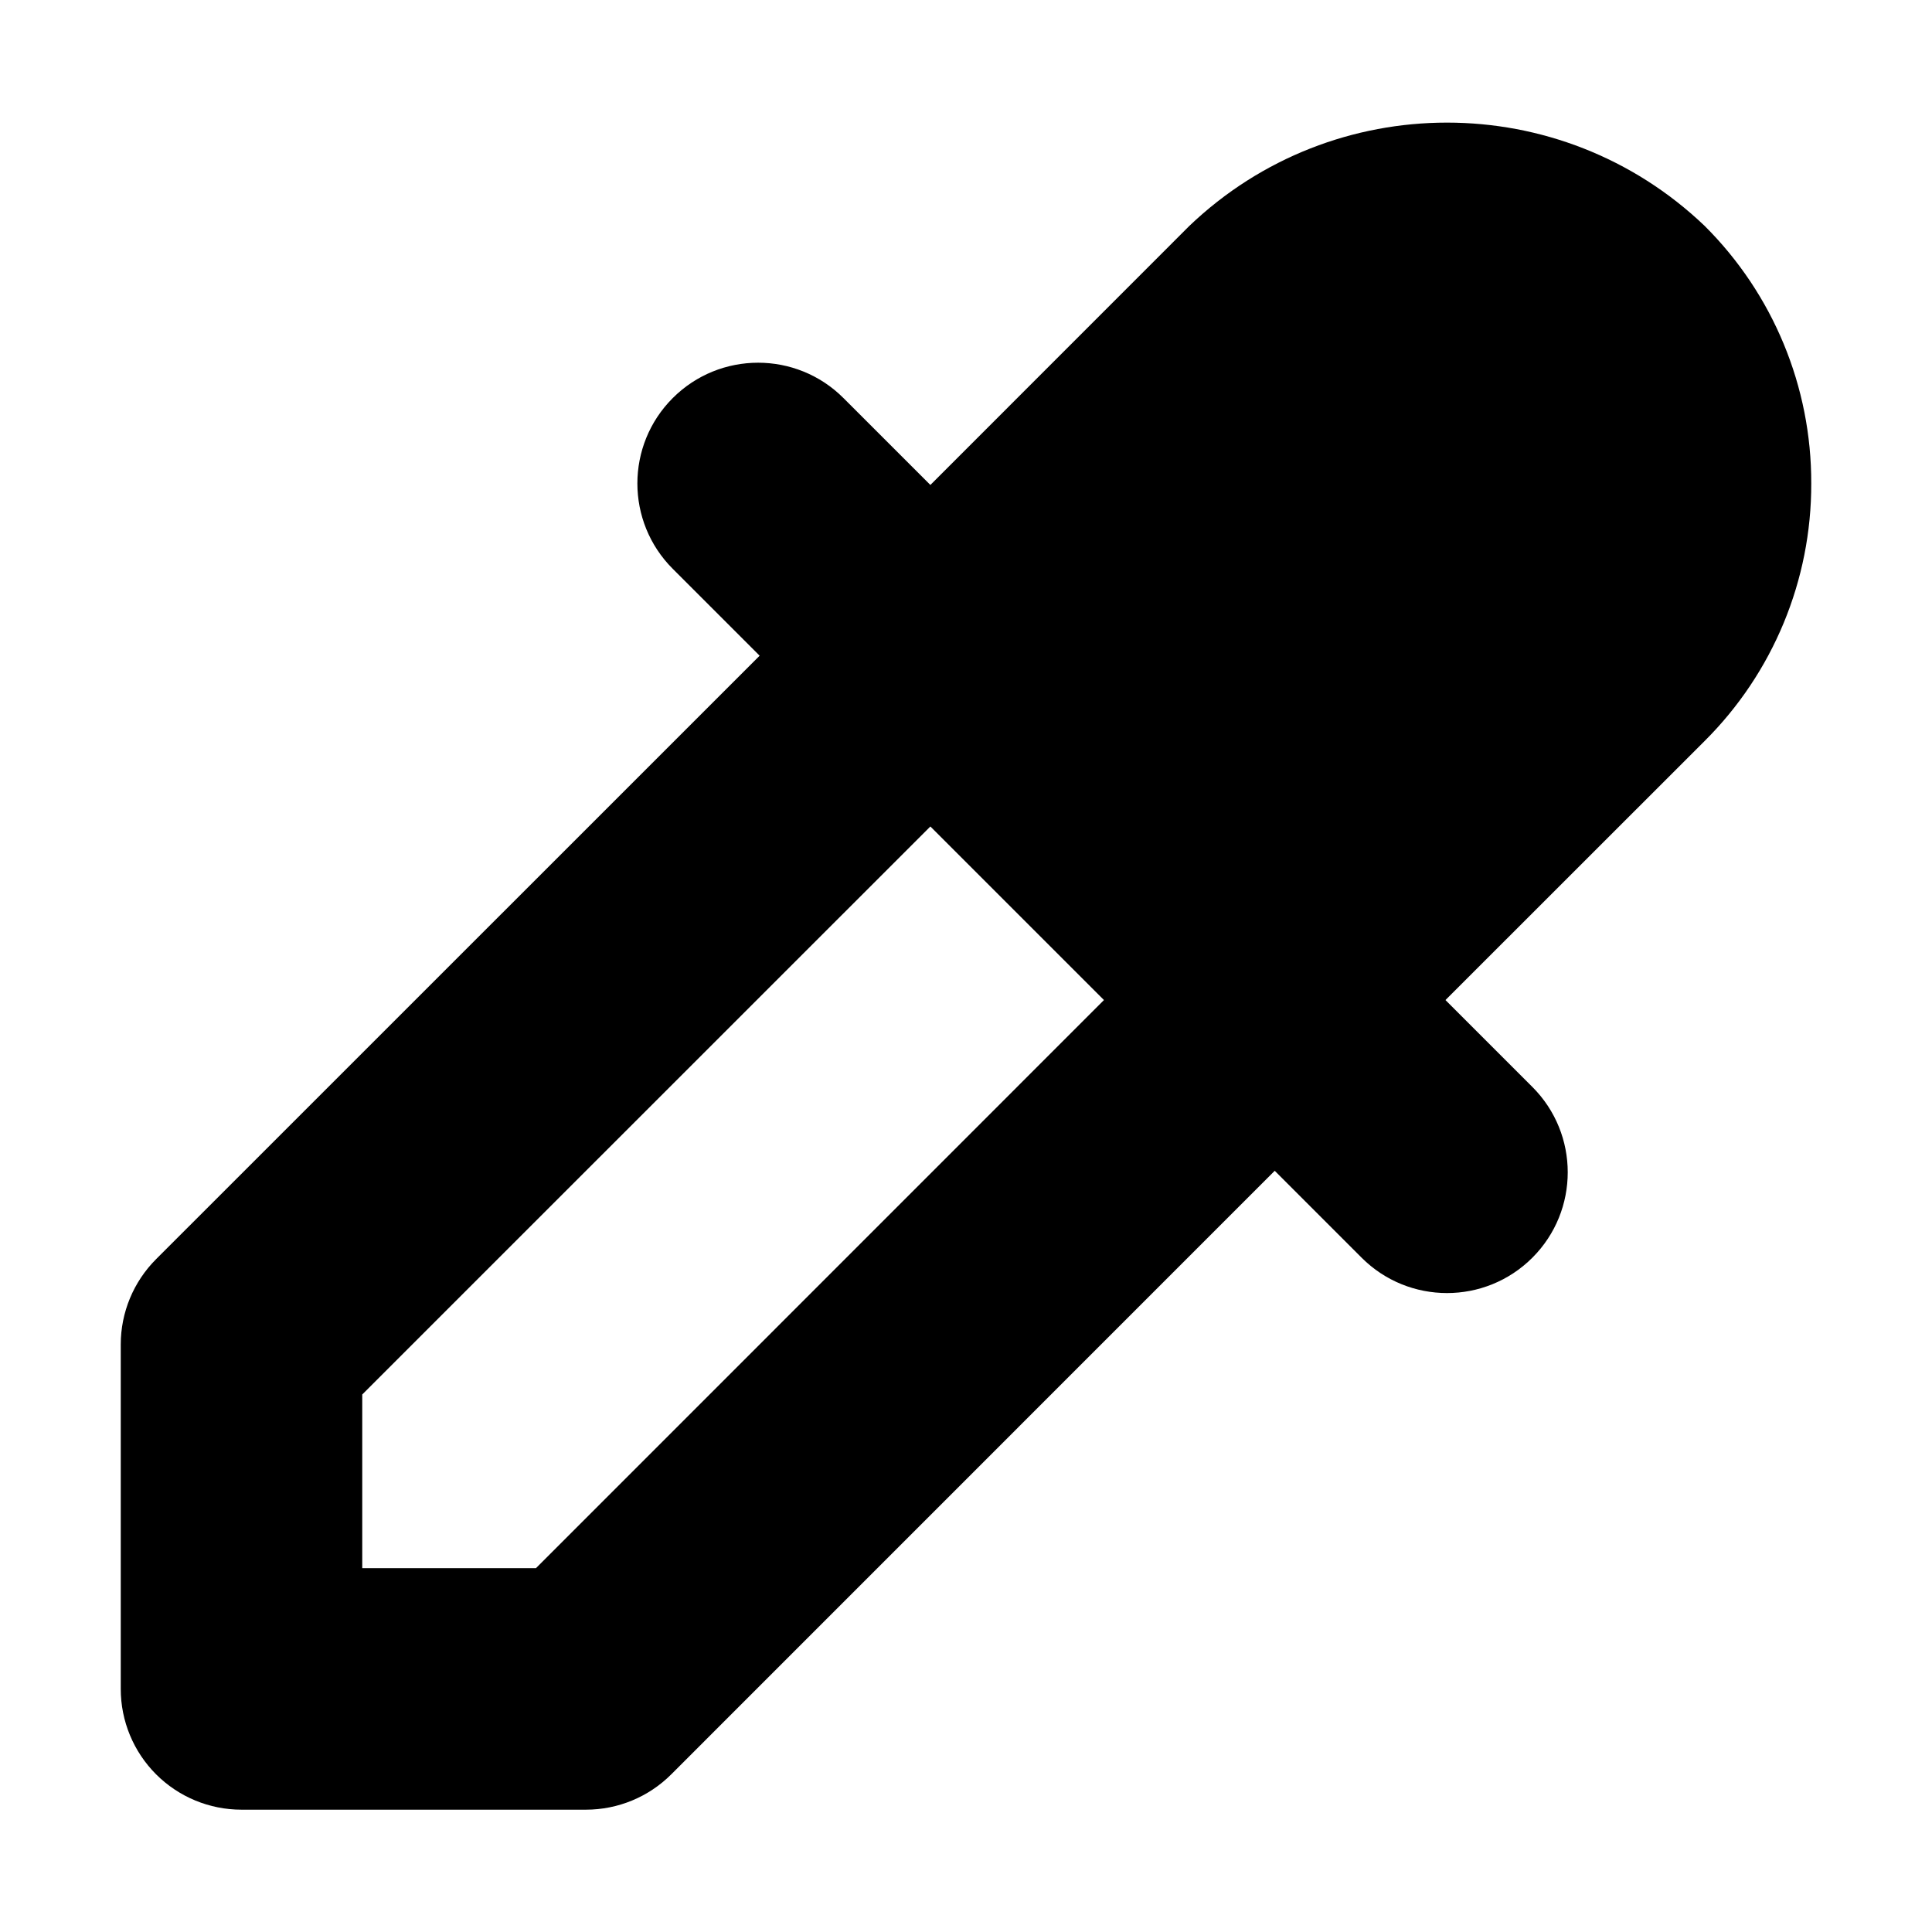
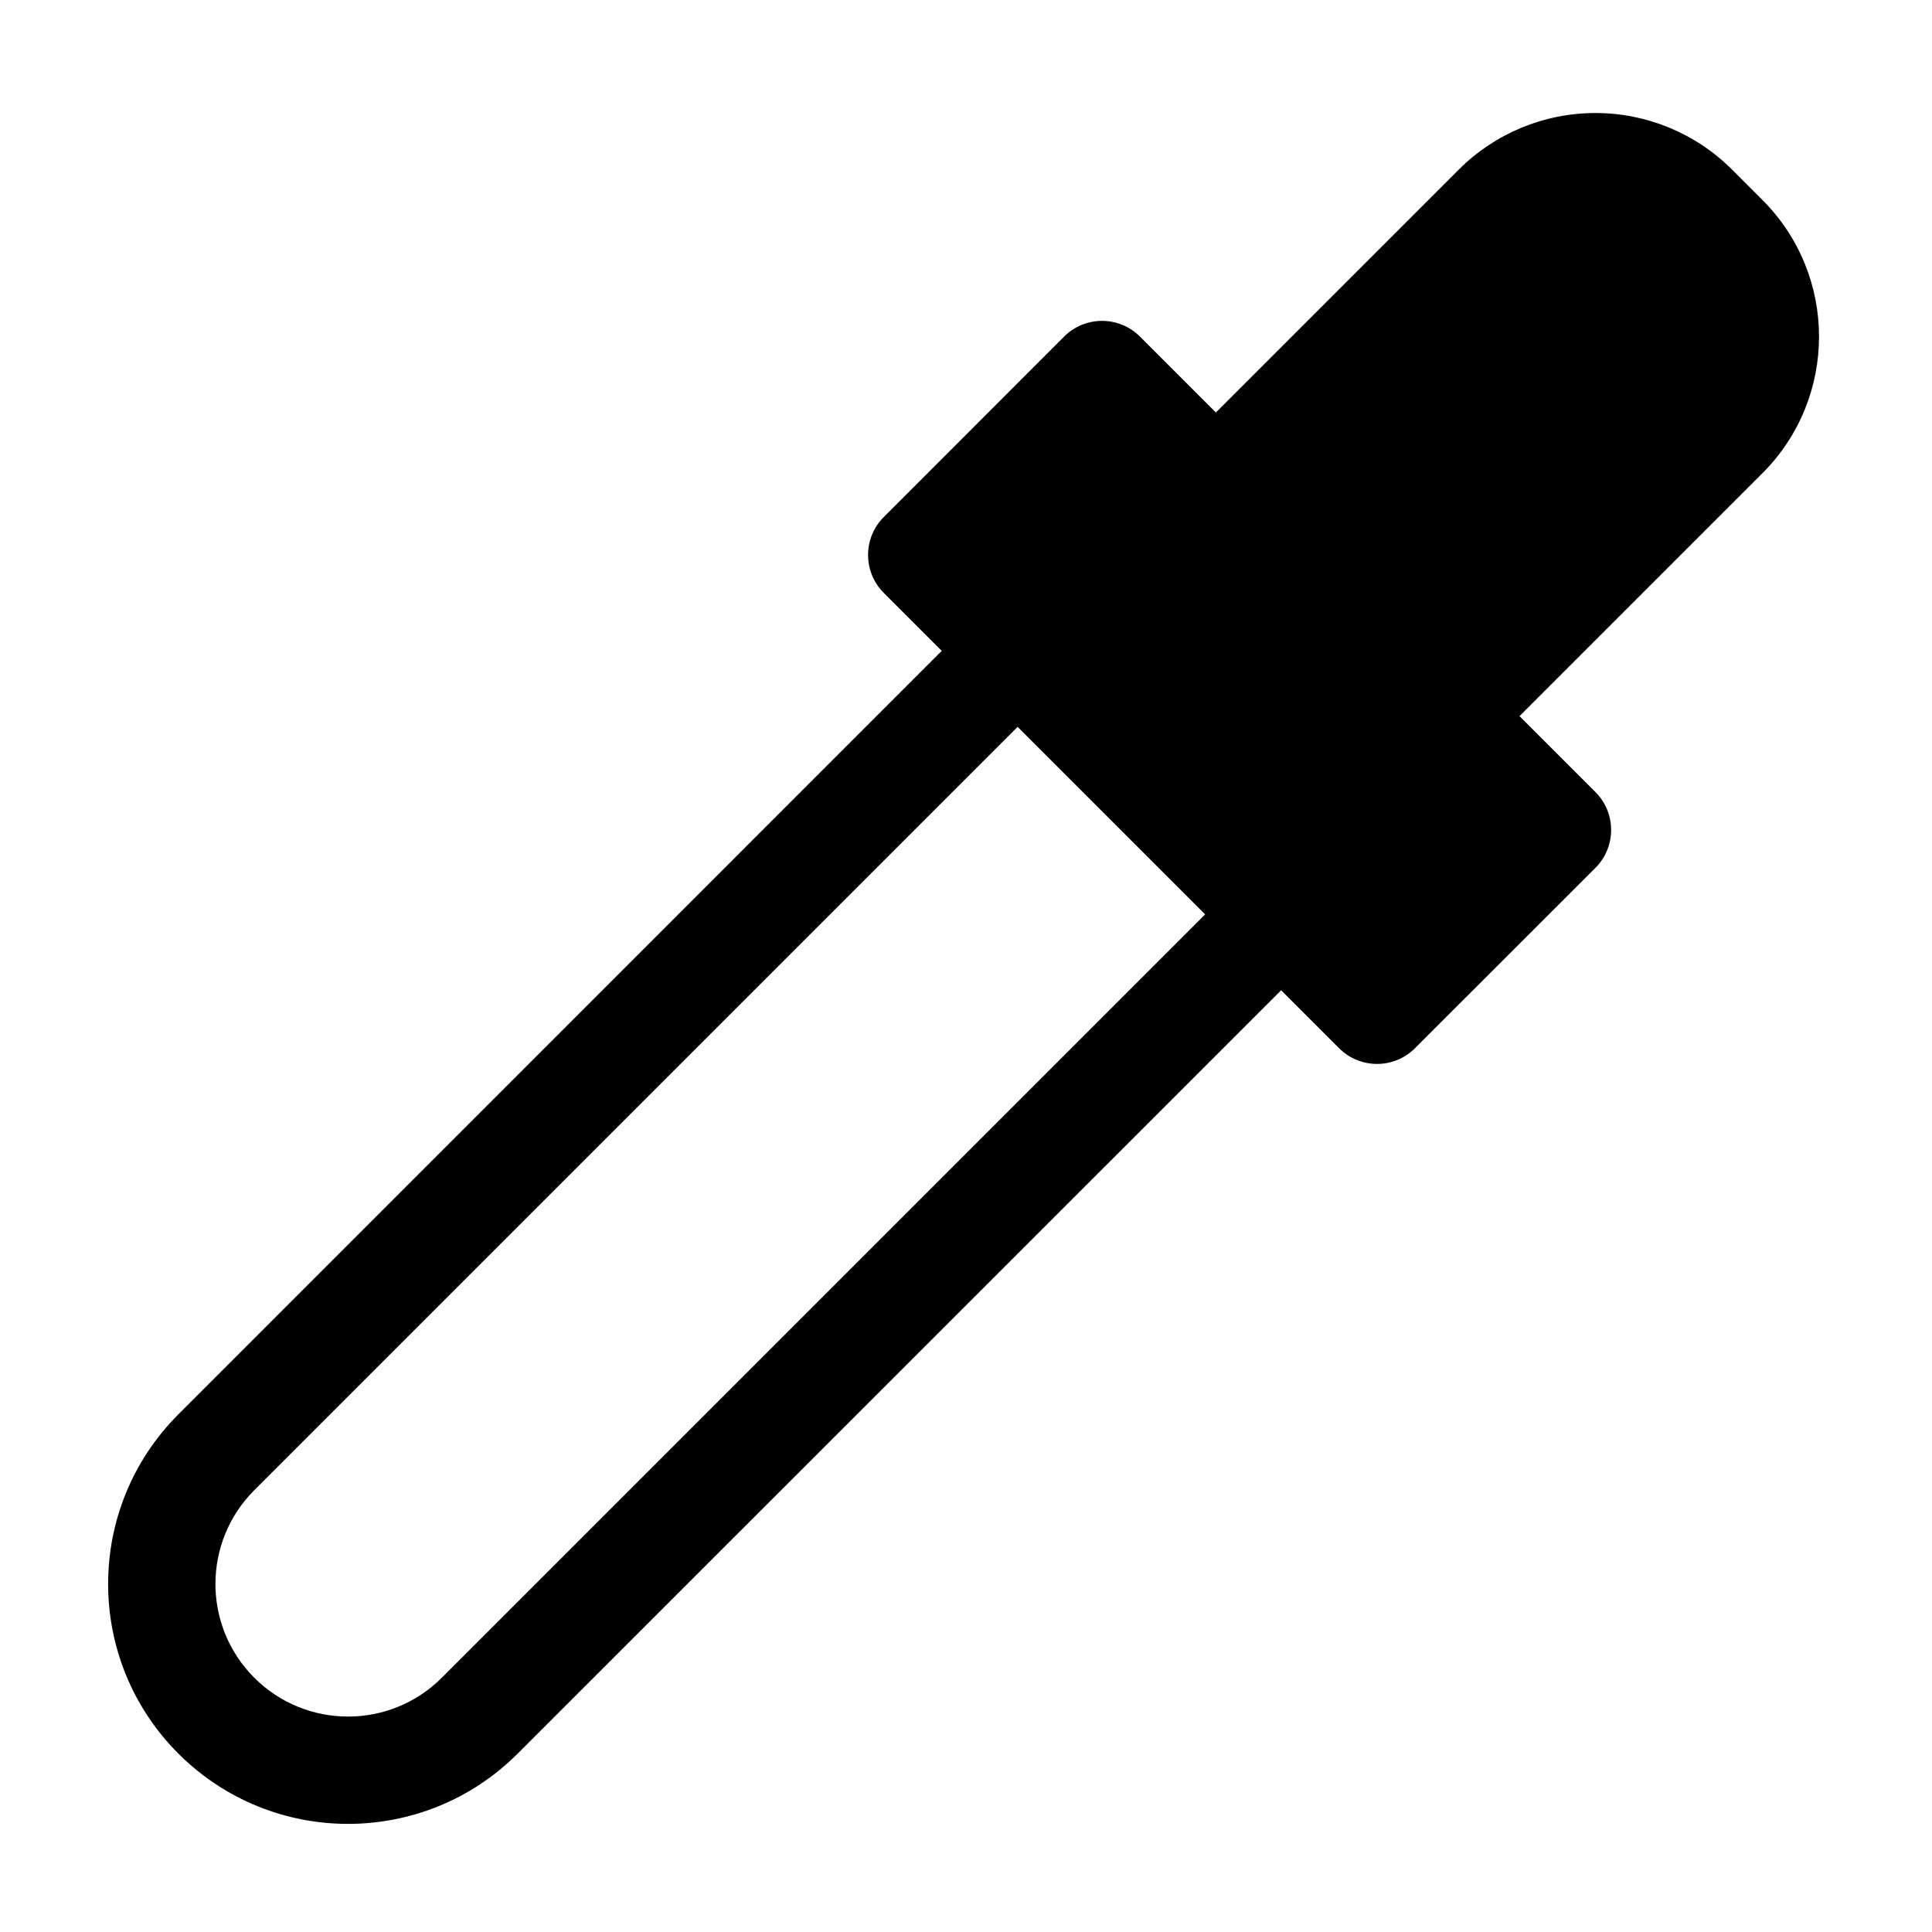
- <svg xmlns="http://www.w3.org/2000/svg" viewBox="0 0 96 96">
-   <path d="M90,24.022a17.981,17.981,0,0,0-5.297-12.797,18.533,18.533,0,0,0-25.605,0L46.23,24.097,41.912,19.78a5.999,5.999,0,1,0-8.484,8.484l4.318,4.318L7.758,62.565A5.996,5.996,0,0,0,6,66.807V83.922a5.997,5.997,0,0,0,6,6H29.115a5.996,5.996,0,0,0,4.242-1.758L63.34,58.176l4.318,4.318A5.999,5.999,0,0,0,76.143,54.01L71.825,49.692,84.697,36.825A17.986,17.986,0,0,0,90,24.022Zm-63.369,53.9H18V69.291L46.23,41.067l8.625,8.625Z" />
+ <svg role="img" fill="currentColor" viewBox="0 0 18 18" id="SSampler18N-icon" width="18" height="18" aria-hidden="true" aria-label="" focusable="false">
+   <path fill-rule="evenodd" d="M11.228,8.519,4.116,15.631a1.235,1.235,0,1,1-1.747-1.747L9.481,6.772Zm3.636-7.466a1.8,1.8,0,0,0-1.273.527L11.328,3.843l-.707-.707a.5.5,0,0,0-.707,0L8.234,4.817a.5.5,0,0,0,0,.707l.54.54L1.662,13.177a2.235,2.235,0,1,0,3.161,3.161l7.113-7.112.54.54a.5.5,0,0,0,.707,0l1.681-1.68a.5.5,0,0,0,0-.707l-.707-.707L16.42,4.409a1.8,1.8,0,0,0,0-2.546l-.283-.283a1.8,1.8,0,0,0-1.273-.527Z" />
</svg>
